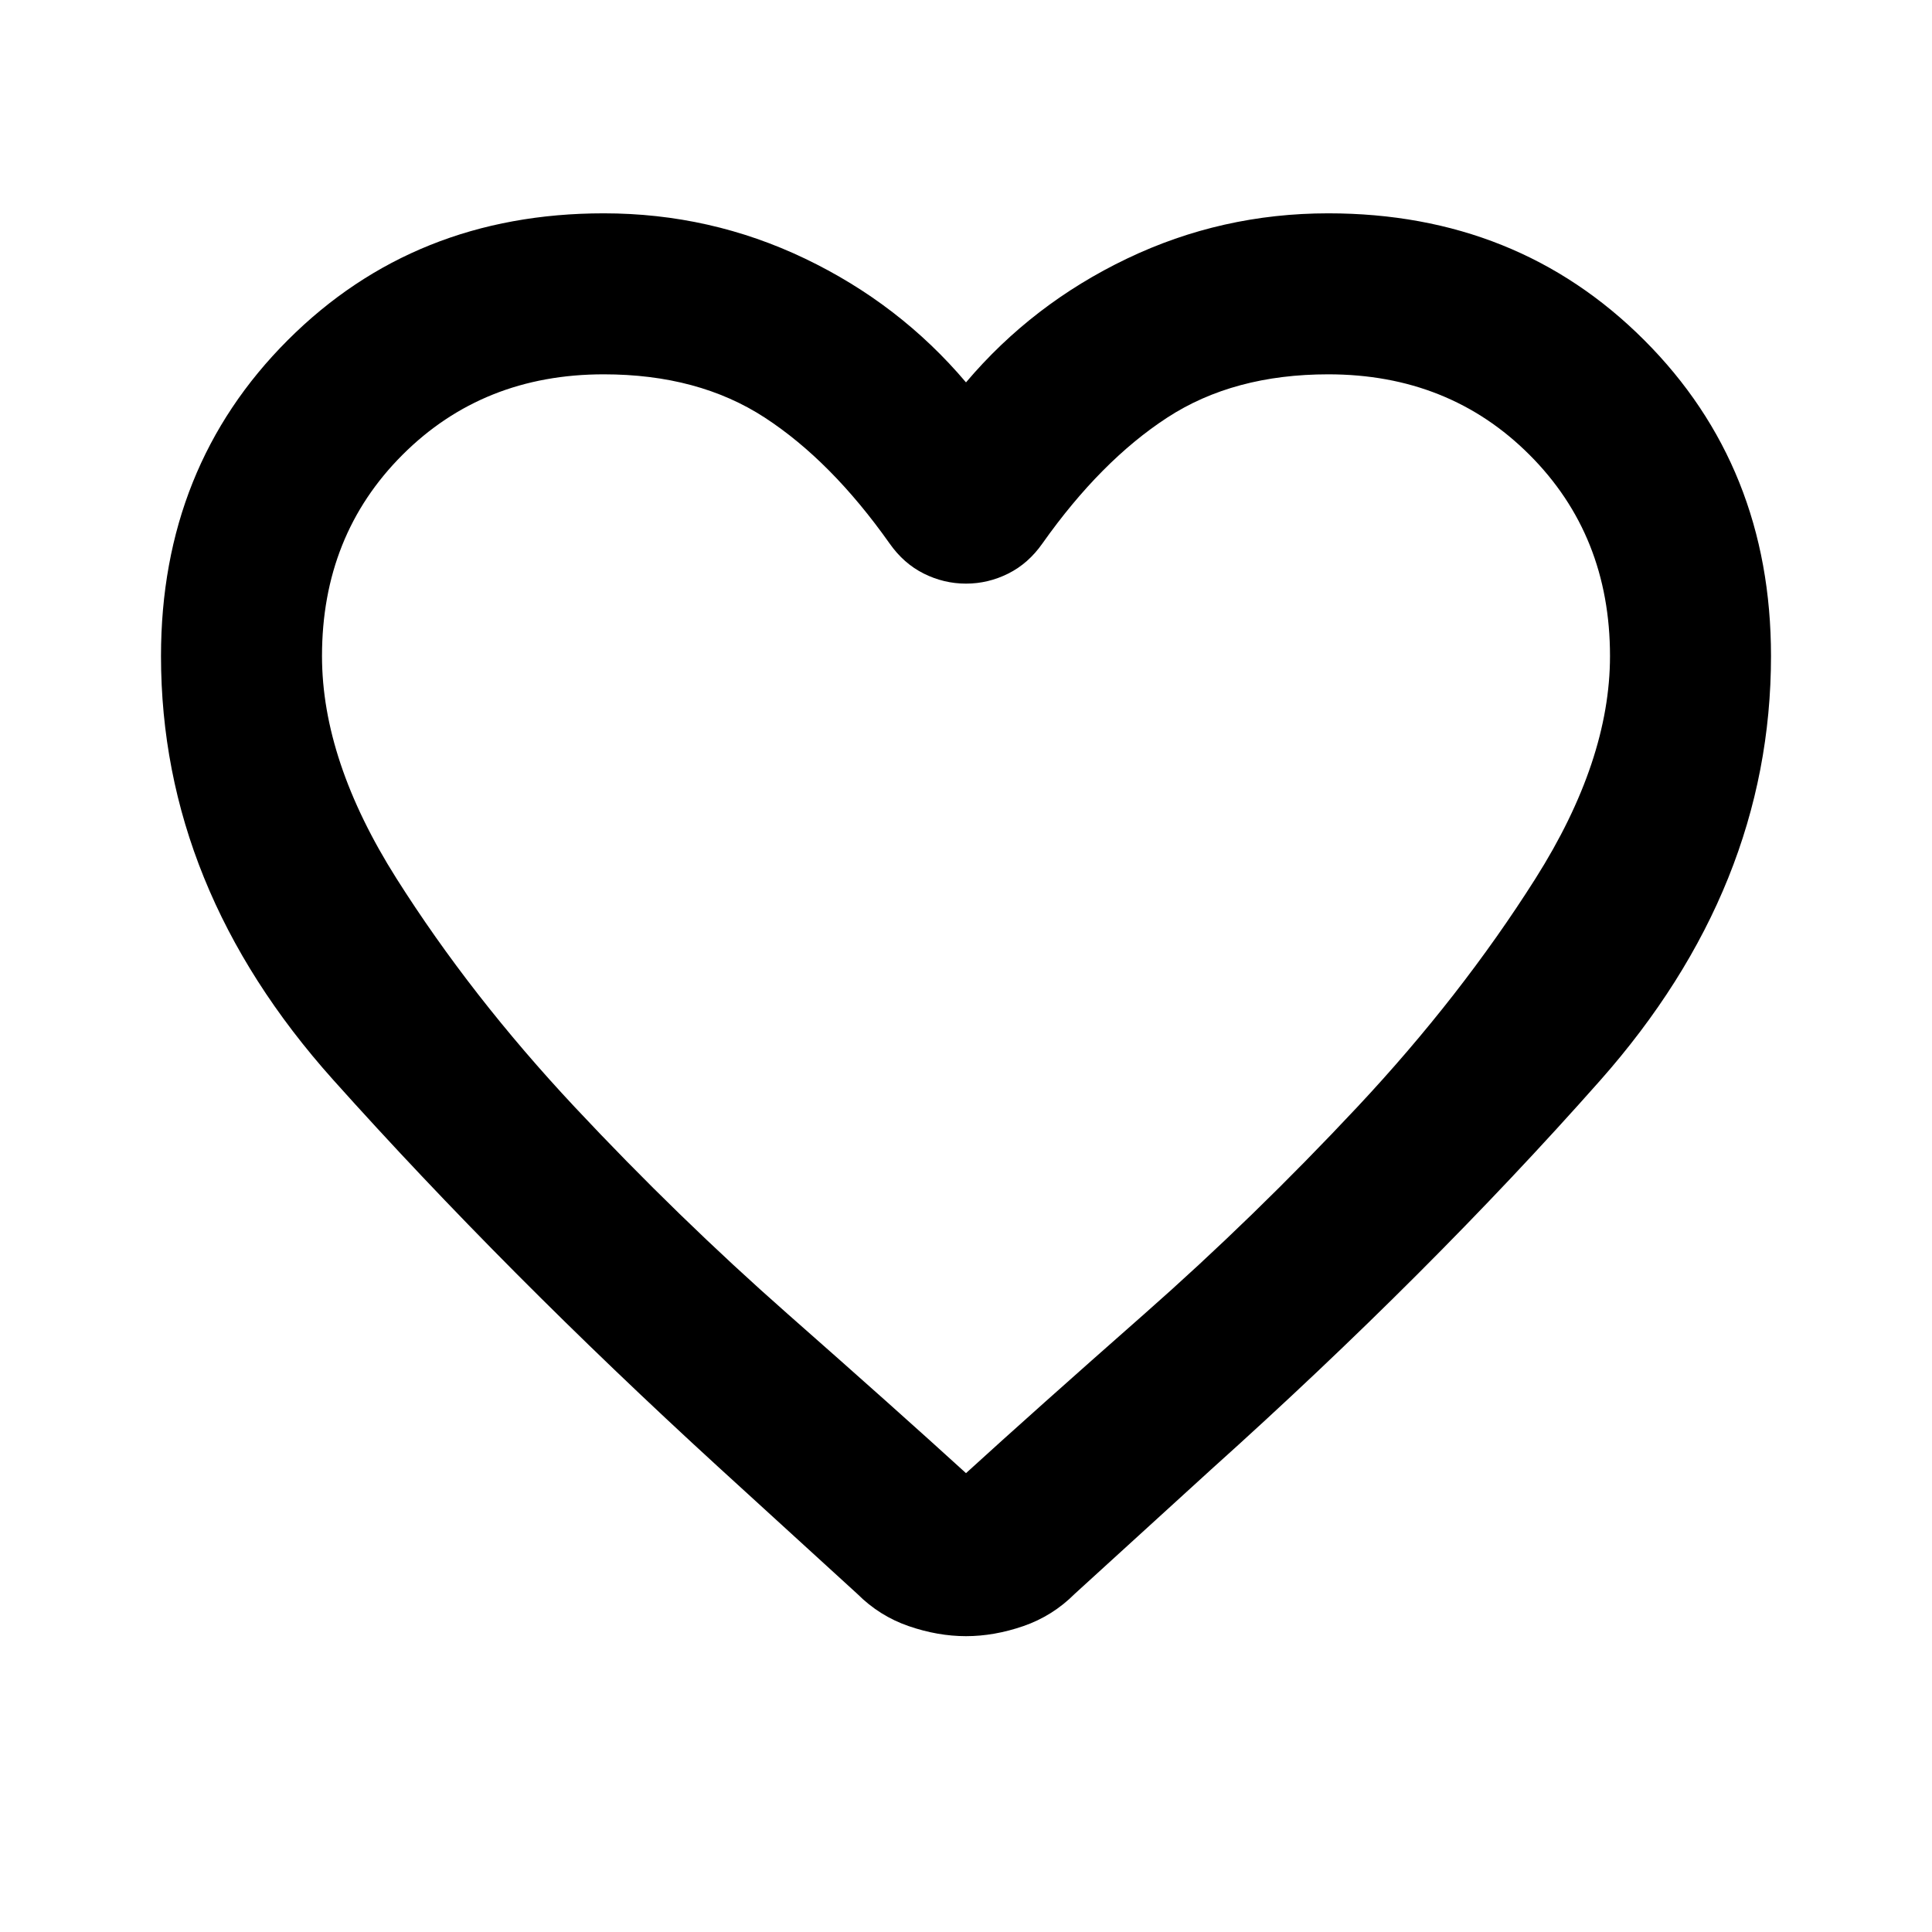
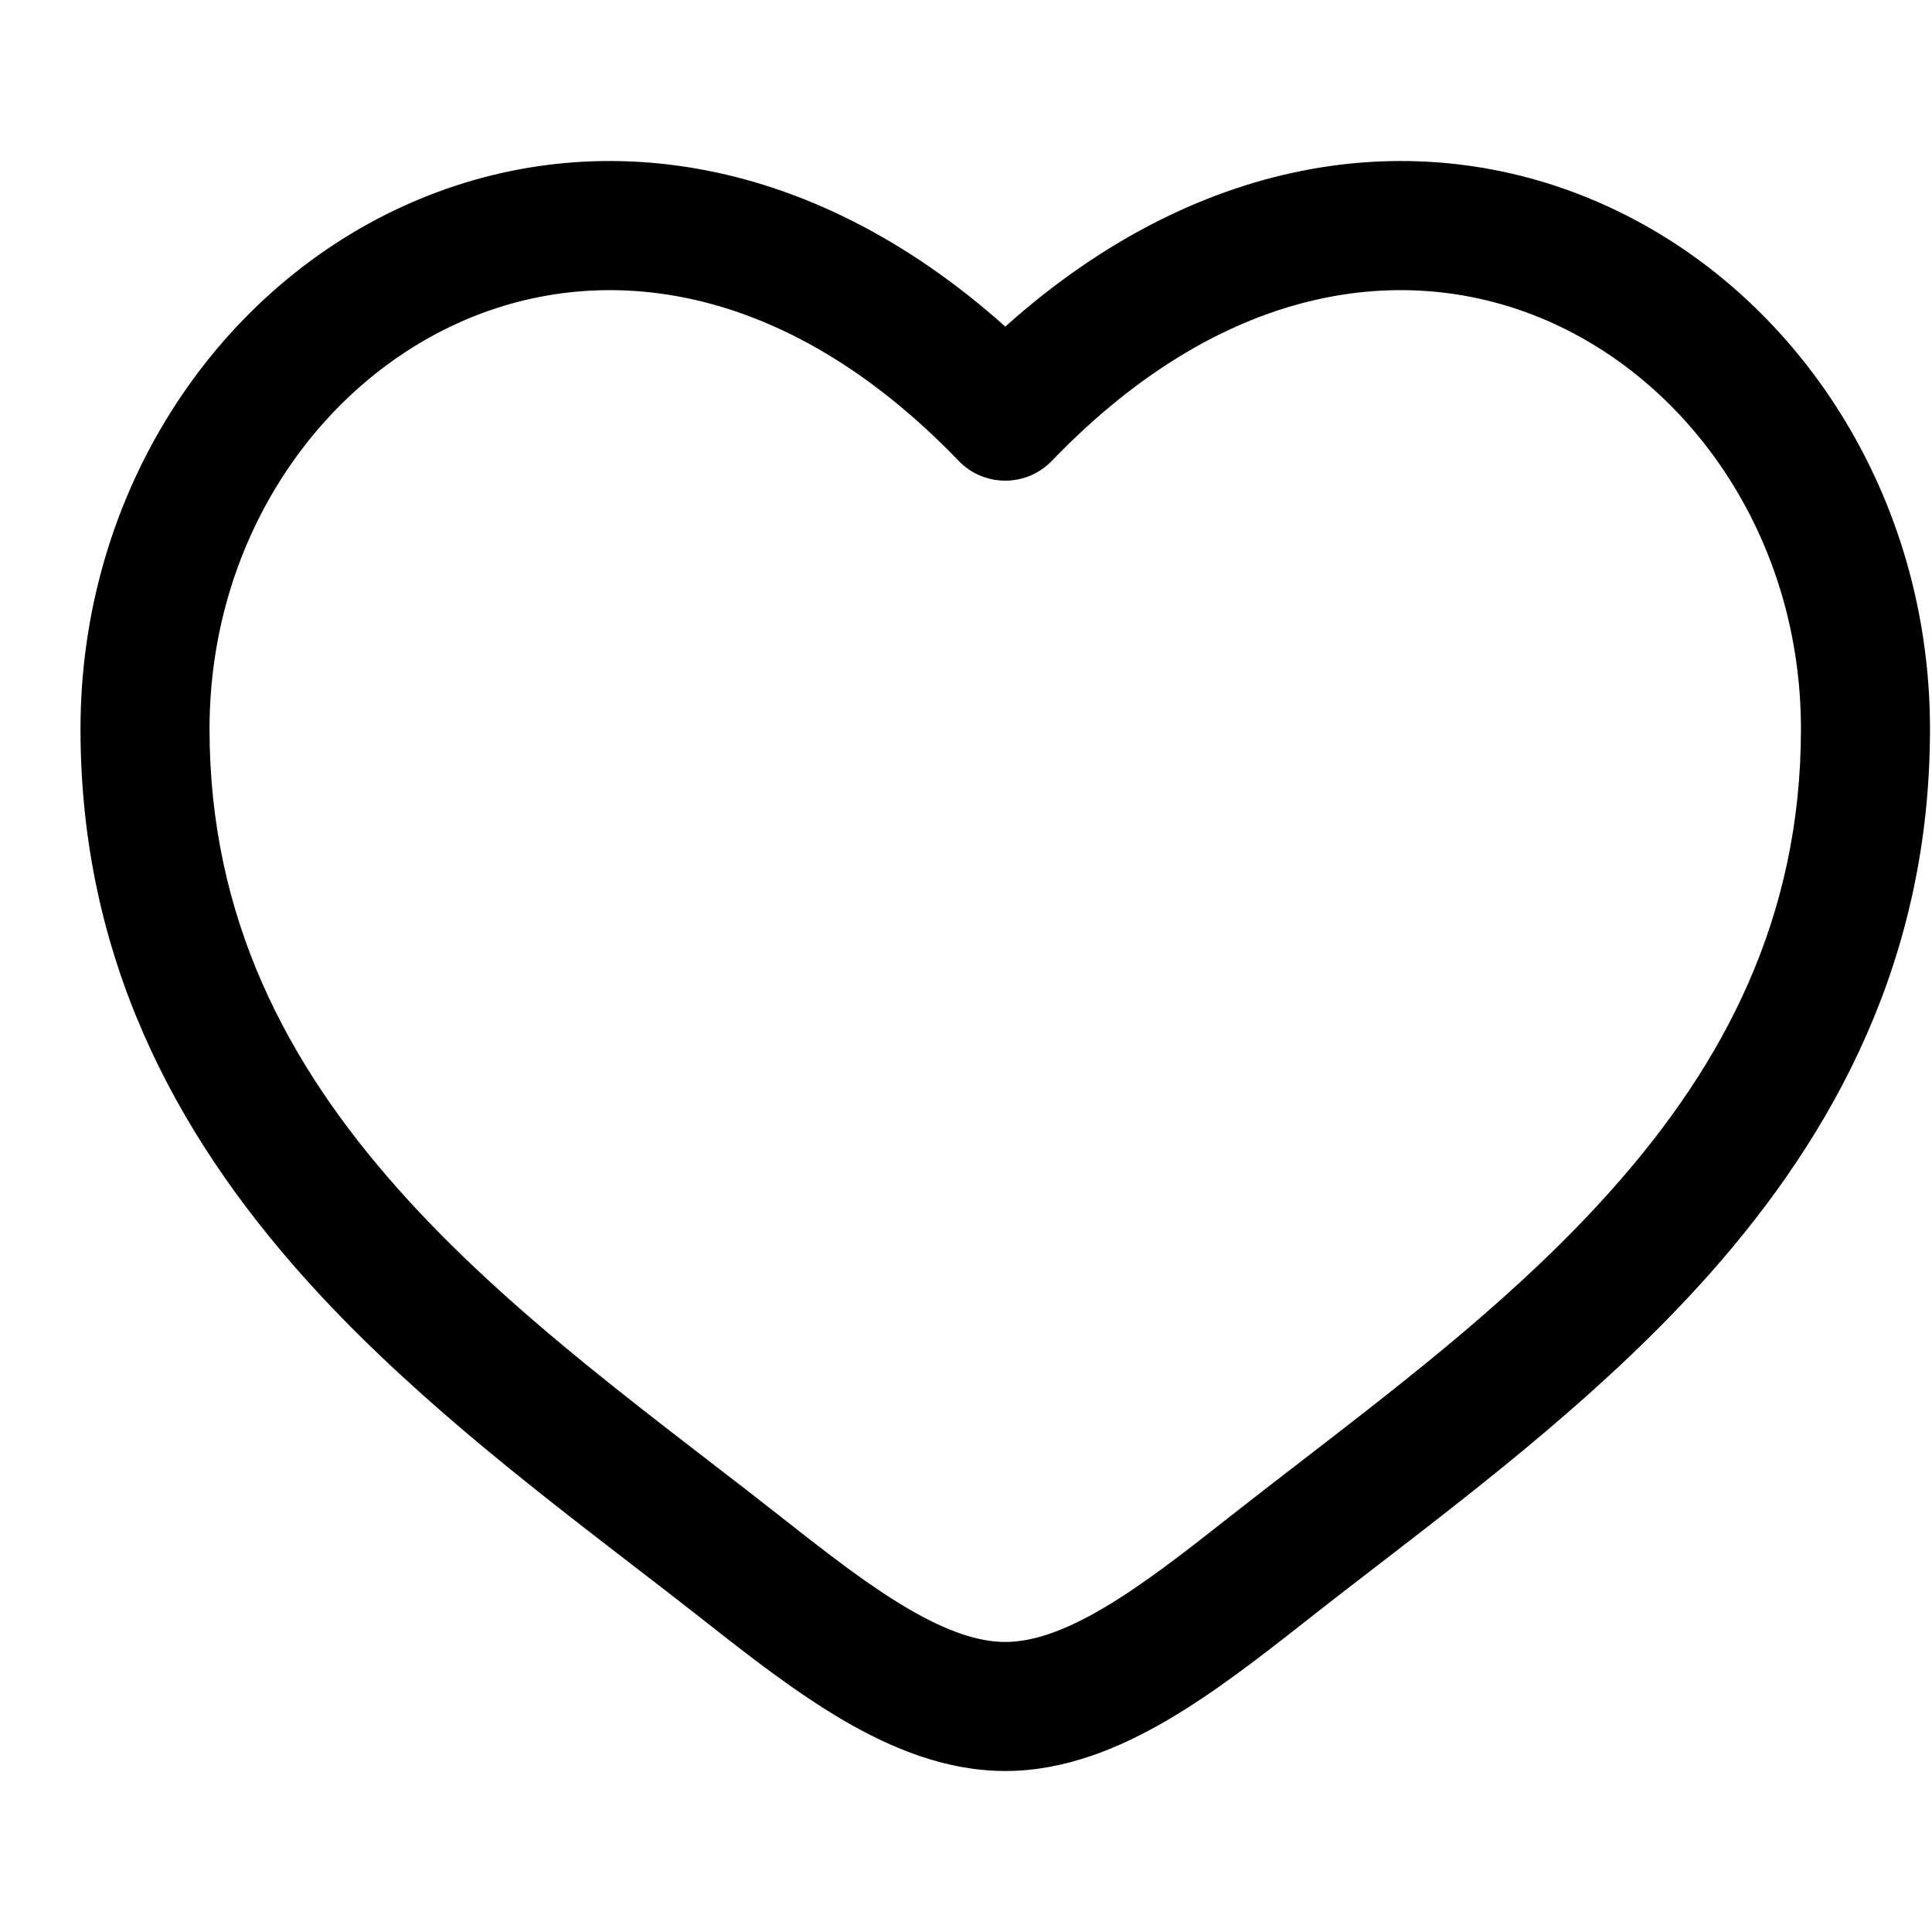
- <svg xmlns="http://www.w3.org/2000/svg" height="24" viewBox="0 -960 960 960" width="24">
-   <path d="M480-147q-14 0-28.5-5T426-168l-69-63q-106-97-191.5-192.5T80-634q0-94 63-157t157-63q53 0 100 22.5t80 61.5q33-39 80-61.5T660-854q94 0 157 63t63 157q0 115-85 211T602-230l-68 62q-11 11-25.5 16t-28.5 5Zm-38-543q-29-41-62-62.5T300-774q-60 0-100 40t-40 100q0 52 37 110.5T285.5-410q51.5 55 106 103t88.5 79q34-31 88.5-79t106-103Q726-465 763-523.5T800-634q0-60-40-100t-100-40q-47 0-80 21.5T518-690q-7 10-17 15t-21 5q-11 0-21-5t-17-15Zm38 189Z" fill="#000000" />
+ <svg xmlns="http://www.w3.org/2000/svg" width="24" height="24" viewBox="0 0 24 24" fill="none">
+   <path fill-rule="evenodd" clip-rule="evenodd" d="M5.675 4.02C3.902 4.83 2.603 6.757 2.603 9.056C2.603 11.404 3.564 13.214 4.941 14.765C6.077 16.044 7.451 17.103 8.791 18.137C9.11 18.382 9.426 18.626 9.737 18.871C10.299 19.314 10.801 19.703 11.284 19.985C11.768 20.268 12.157 20.397 12.488 20.397C12.819 20.397 13.208 20.268 13.691 19.985C14.175 19.703 14.676 19.314 15.238 18.871C15.549 18.626 15.866 18.382 16.184 18.137C17.524 17.103 18.899 16.044 20.034 14.765C21.412 13.214 22.372 11.404 22.372 9.056C22.372 6.757 21.074 4.83 19.301 4.02C17.578 3.232 15.264 3.441 13.065 5.726C12.914 5.883 12.706 5.971 12.488 5.971C12.27 5.971 12.061 5.883 11.91 5.726C9.711 3.441 7.397 3.232 5.675 4.02ZM12.488 4.057C10.017 1.846 7.25 1.537 5.008 2.562C2.64 3.644 1 6.158 1 9.056C1 11.904 2.187 14.077 3.743 15.83C4.989 17.233 6.514 18.407 7.861 19.445C8.167 19.68 8.463 19.908 8.745 20.13C9.292 20.561 9.88 21.021 10.475 21.369C11.07 21.717 11.75 22 12.488 22C13.225 22 13.905 21.717 14.5 21.369C15.096 21.021 15.683 20.561 16.231 20.13C16.512 19.908 16.808 19.68 17.114 19.445C18.461 18.407 19.986 17.233 21.233 15.83C22.789 14.077 23.975 11.904 23.975 9.056C23.975 6.158 22.335 3.644 19.967 2.562C17.725 1.537 14.958 1.846 12.488 4.057Z" fill="#000000" />
</svg>
